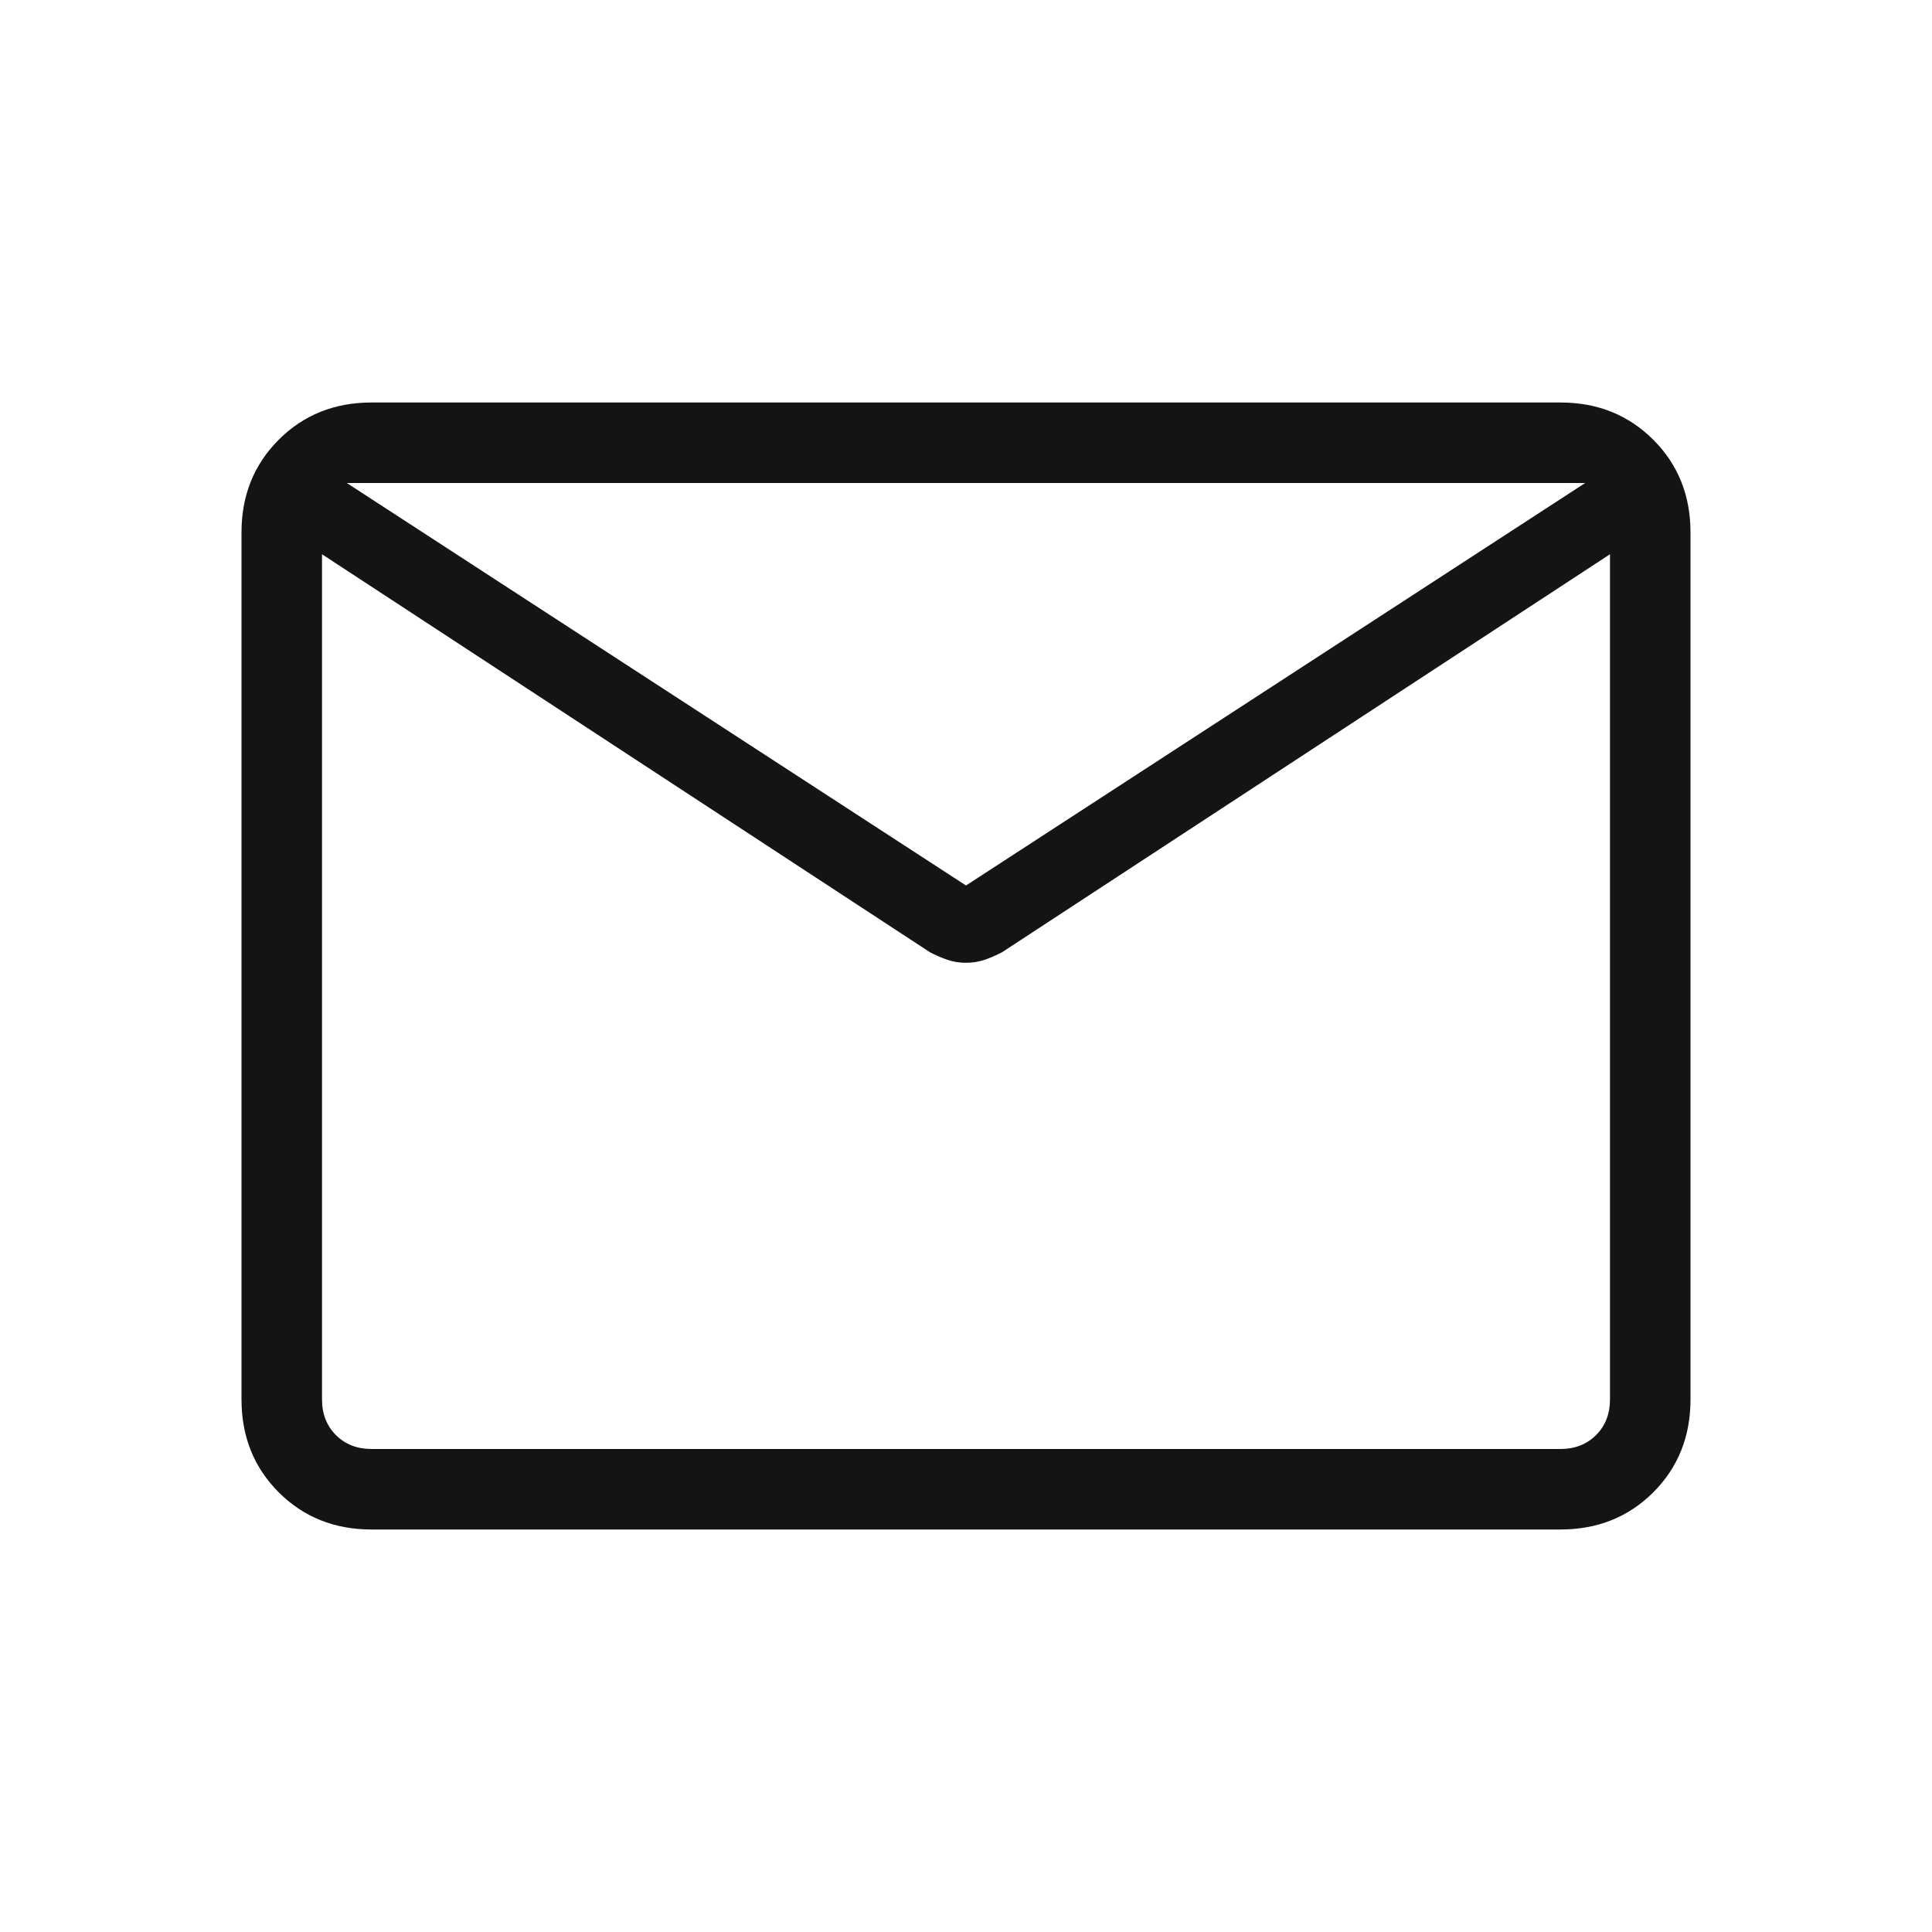
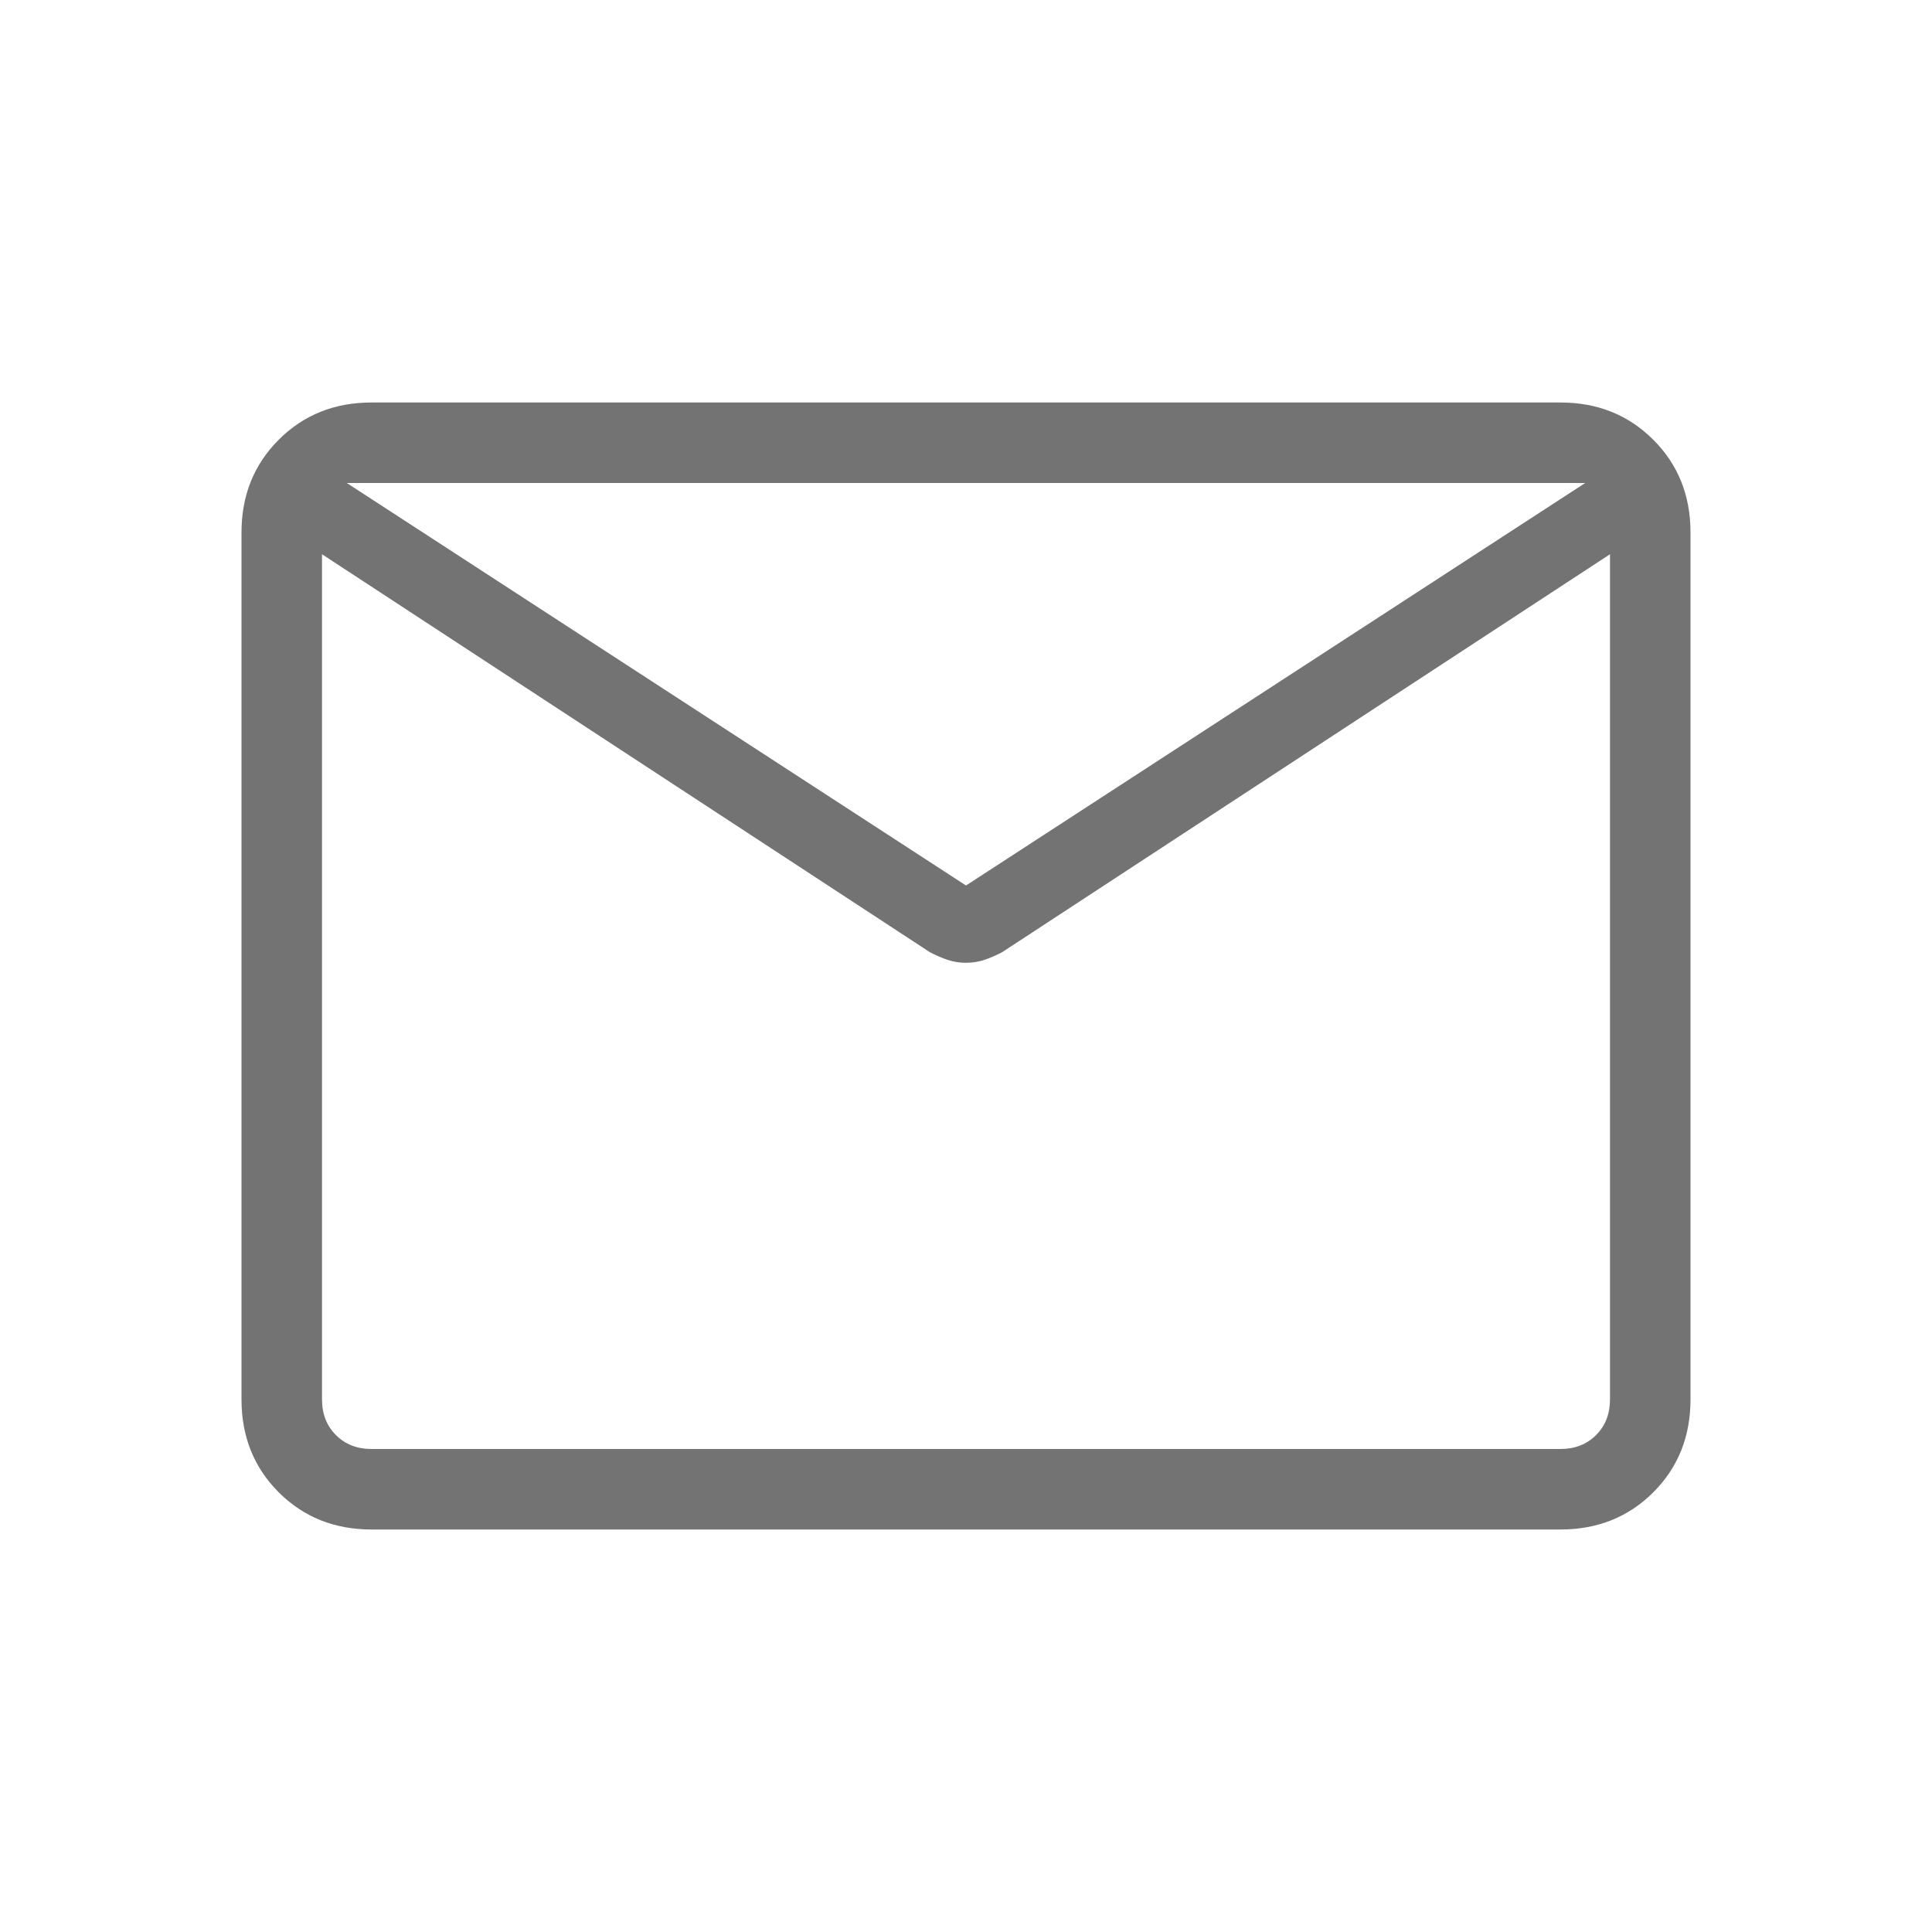
<svg xmlns="http://www.w3.org/2000/svg" width="24" height="24" viewBox="0 0 24 24" fill="none">
  <mask id="mask0_188_819" style="mask-type:alpha" maskUnits="userSpaceOnUse" x="0" y="0" width="24" height="24">
    <rect width="24" height="24" fill="#D9D9D9" />
  </mask>
  <g mask="url(#mask0_188_819)">
-     <path d="M4.615 19C4.155 19 3.771 18.846 3.462 18.538C3.154 18.229 3 17.845 3 17.384V6.615C3 6.155 3.154 5.771 3.462 5.463C3.771 5.154 4.155 5 4.615 5H19.384C19.845 5 20.229 5.154 20.538 5.463C20.846 5.771 21 6.155 21 6.615V17.384C21 17.845 20.846 18.229 20.538 18.538C20.229 18.846 19.845 19 19.384 19H4.615ZM20 6.885L12.448 11.829C12.377 11.866 12.306 11.897 12.234 11.922C12.161 11.947 12.083 11.96 12 11.96C11.917 11.96 11.839 11.947 11.766 11.922C11.694 11.897 11.623 11.866 11.552 11.829L4 6.885V17.384C4 17.564 4.058 17.712 4.173 17.827C4.288 17.942 4.436 18 4.615 18H19.384C19.564 18 19.712 17.942 19.827 17.827C19.942 17.712 20 17.564 20 17.384V6.885ZM12 11L19.692 6H4.308L12 11ZM4 7.096V6.285V6.319V6.268V7.096Z" fill="#141414" />
+     <path d="M4.615 19C4.155 19 3.771 18.846 3.462 18.538C3.154 18.229 3 17.845 3 17.384V6.615C3 6.155 3.154 5.771 3.462 5.463C3.771 5.154 4.155 5 4.615 5H19.384C19.845 5 20.229 5.154 20.538 5.463C20.846 5.771 21 6.155 21 6.615V17.384C21 17.845 20.846 18.229 20.538 18.538C20.229 18.846 19.845 19 19.384 19H4.615ZM20 6.885L12.448 11.829C12.377 11.866 12.306 11.897 12.234 11.922C12.161 11.947 12.083 11.96 12 11.96C11.917 11.96 11.839 11.947 11.766 11.922C11.694 11.897 11.623 11.866 11.552 11.829L4 6.885V17.384C4 17.564 4.058 17.712 4.173 17.827C4.288 17.942 4.436 18 4.615 18H19.384C19.564 18 19.712 17.942 19.827 17.827C19.942 17.712 20 17.564 20 17.384V6.885ZM12 11L19.692 6H4.308L12 11ZM4 7.096V6.285V6.319V6.268V7.096Z" fill="#737373" />
  </g>
</svg>
